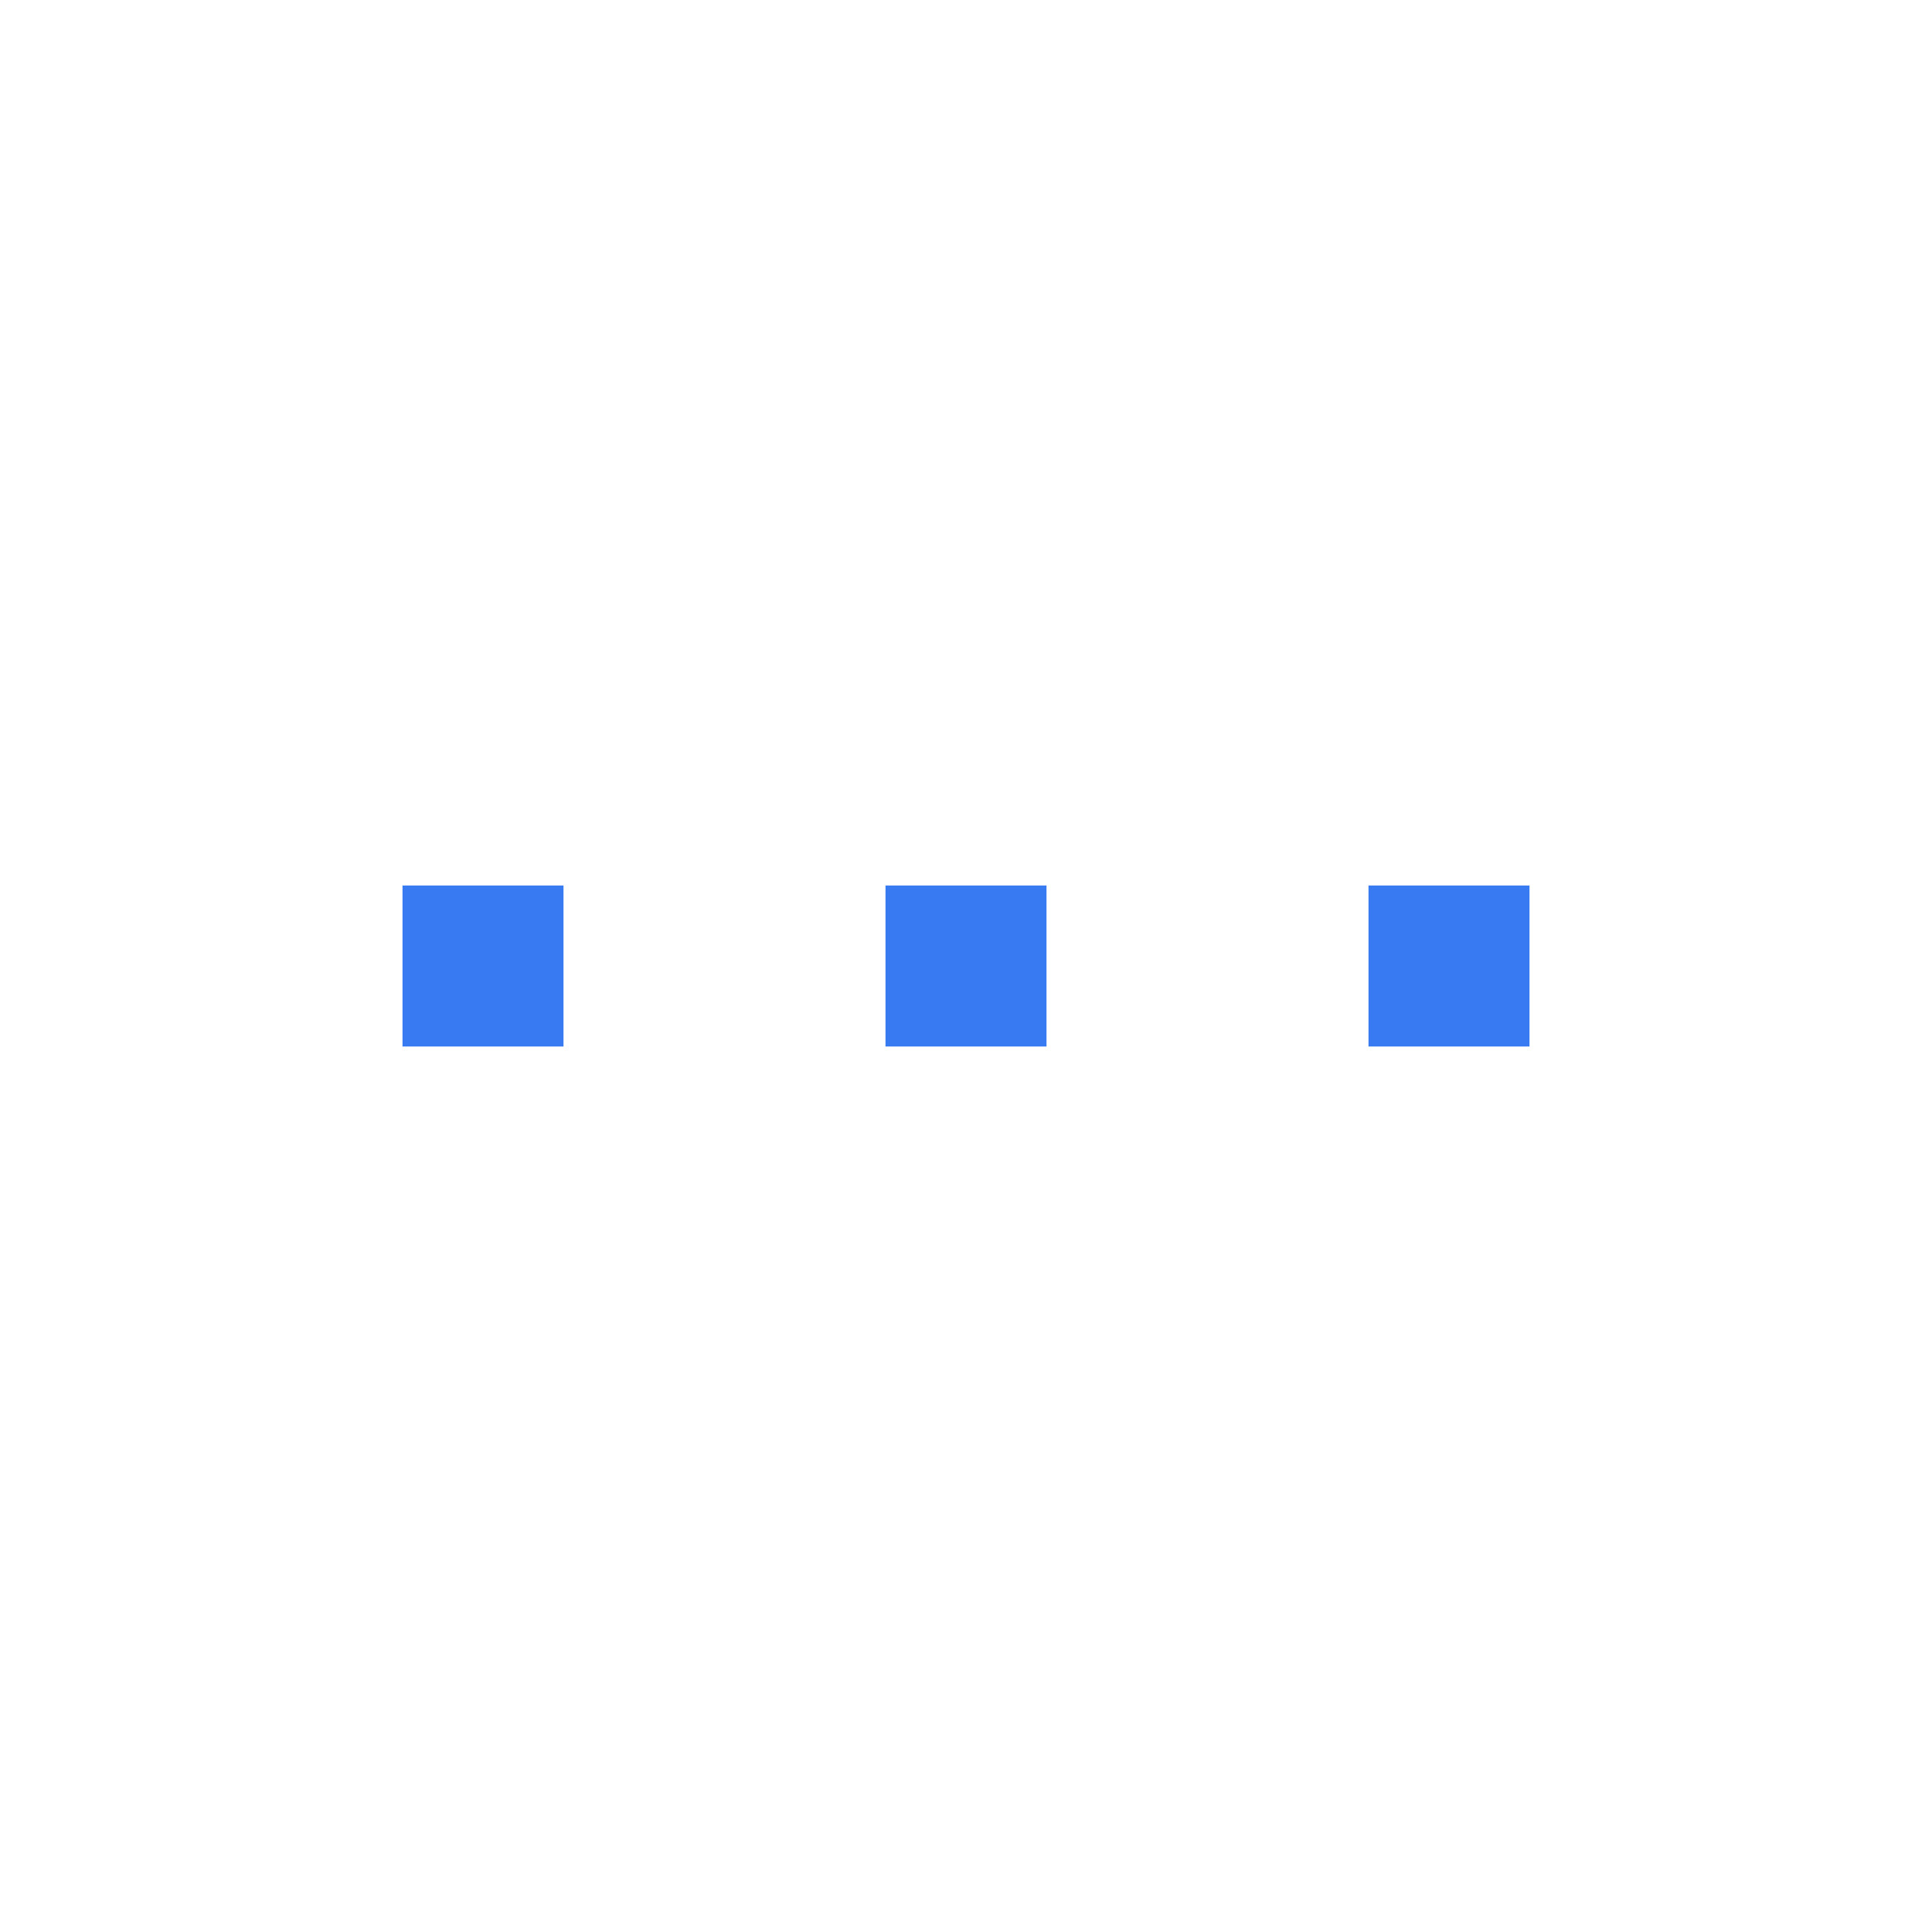
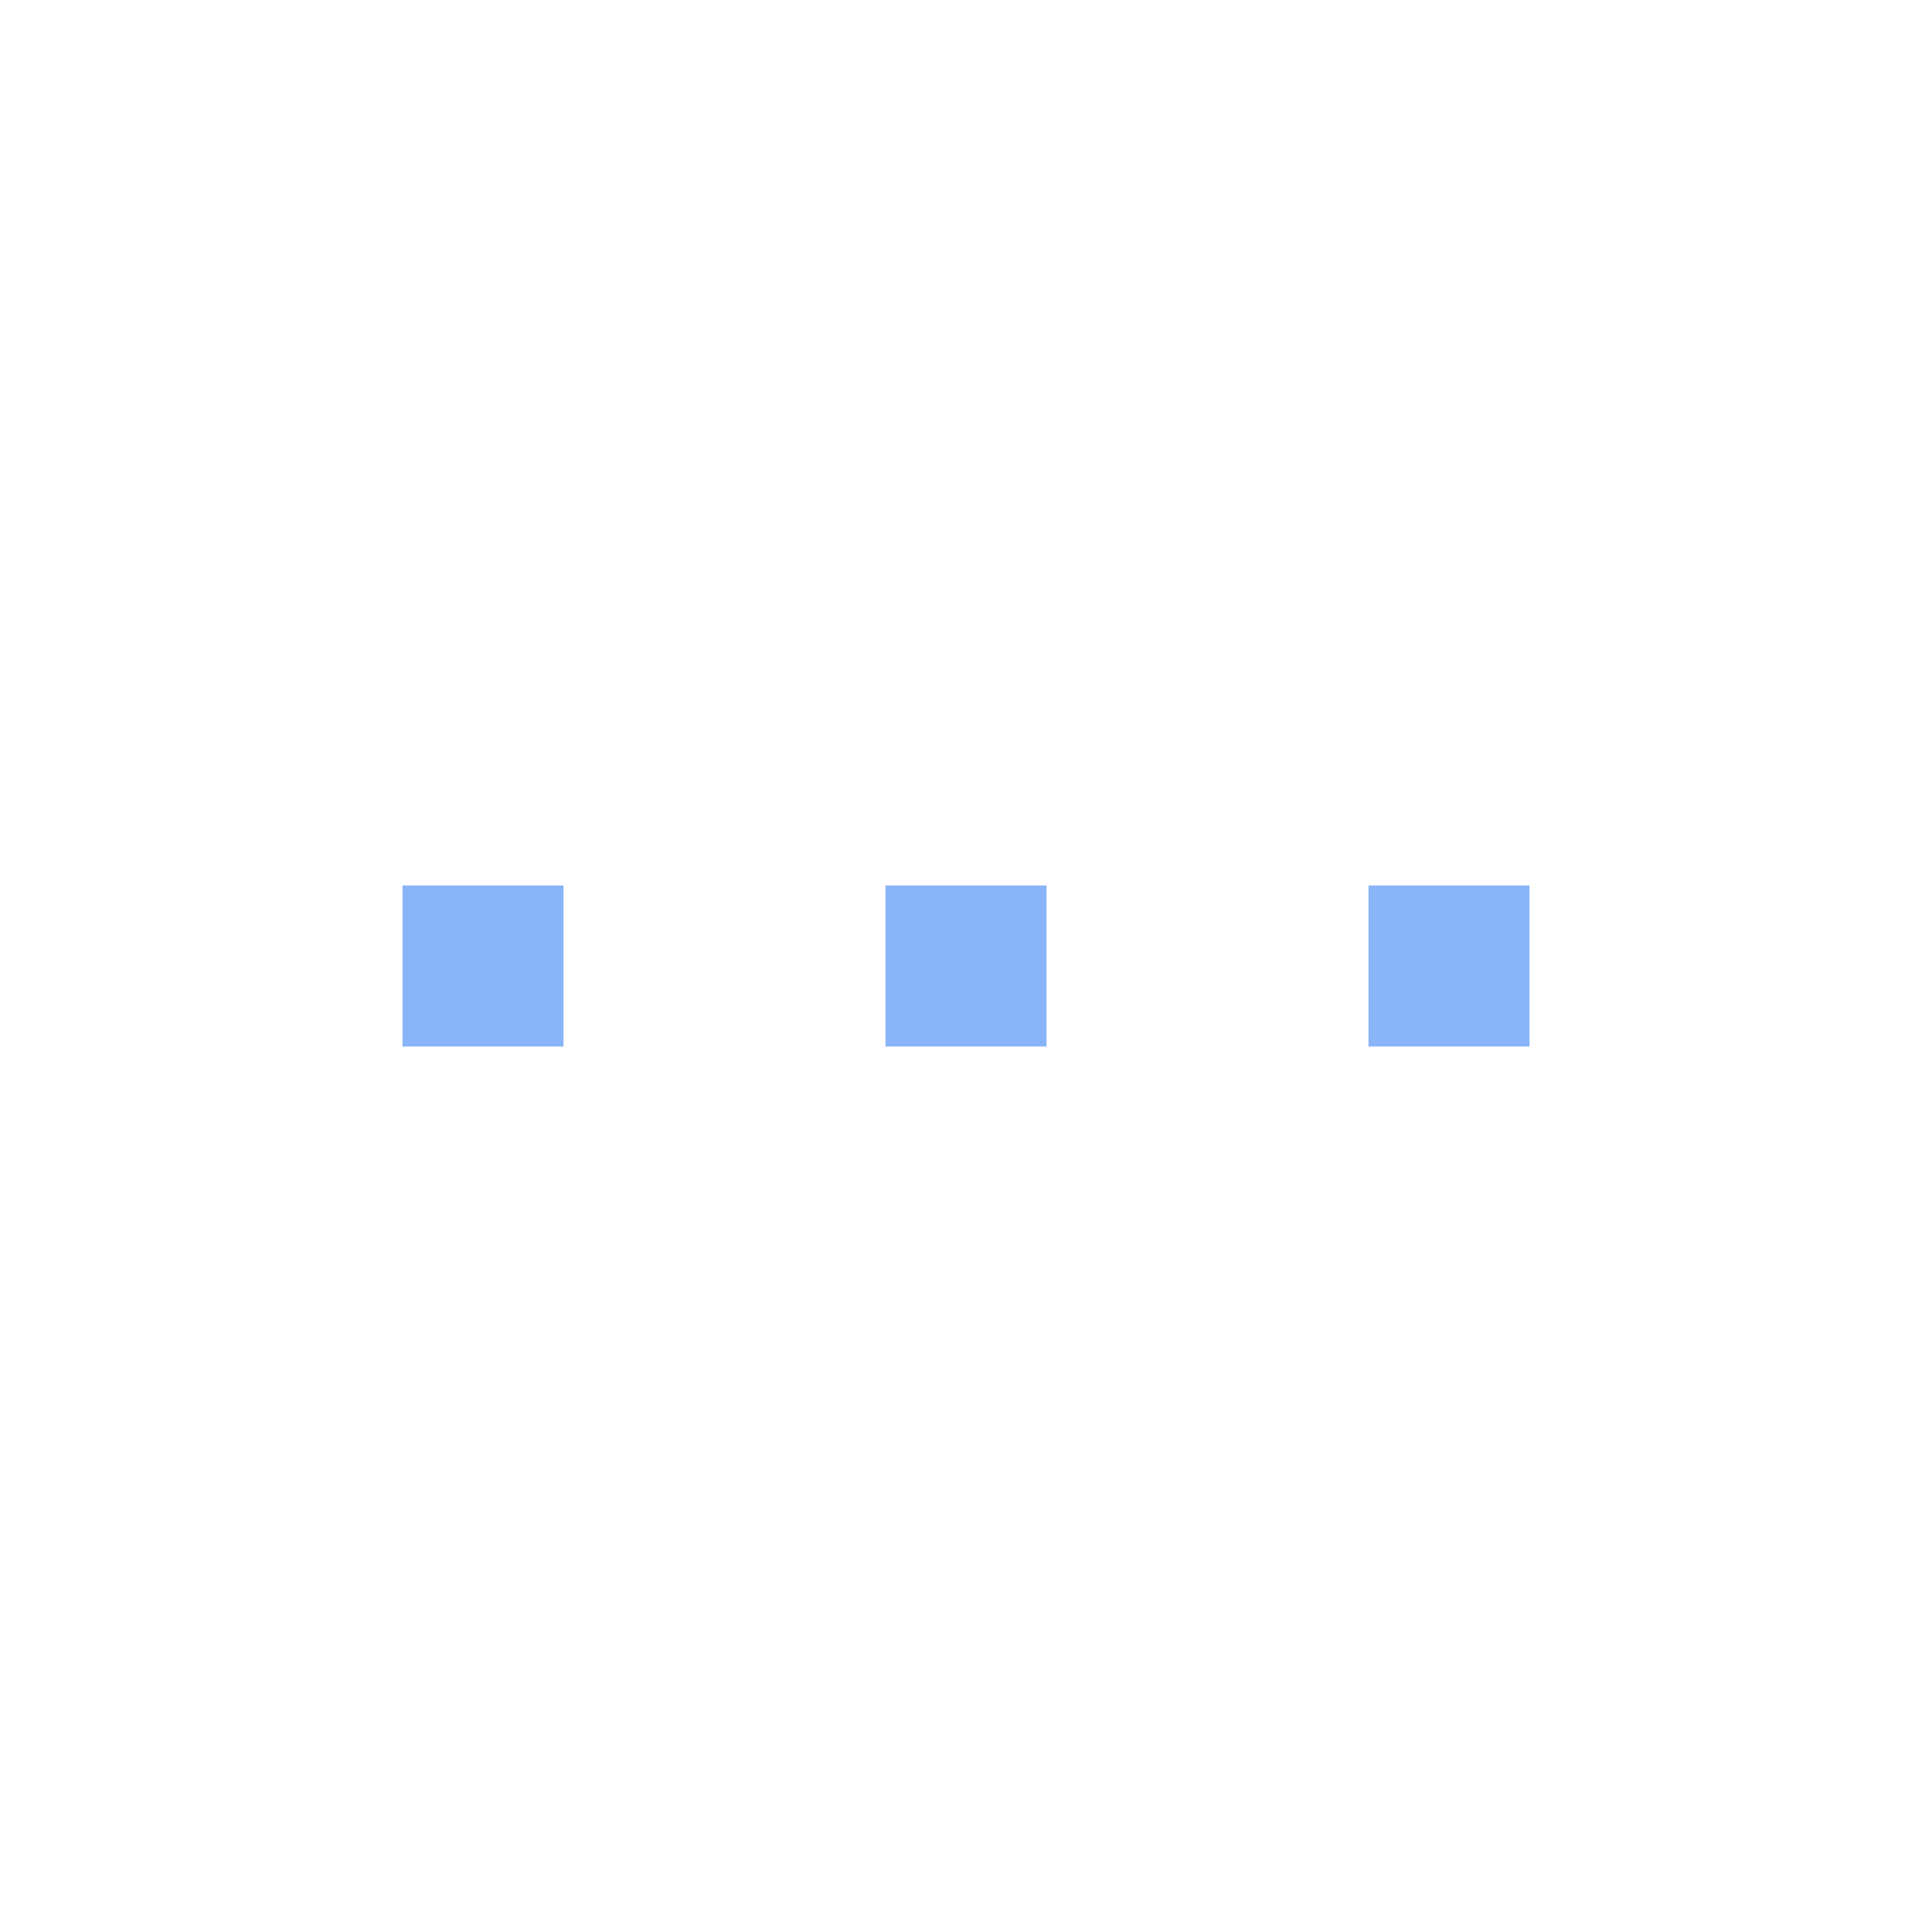
<svg xmlns="http://www.w3.org/2000/svg" width="24" height="24" id="svg11300" version="1.0" style="display:inline;enable-background:new">
  <defs id="defs3" />
  <g style="display:inline" id="layer1" transform="translate(0,-276)">
-     <rect style="opacity:1;fill:#387af2;fill-opacity:1;stroke:none;stroke-width:1;stroke-linecap:round;stroke-linejoin:miter;stroke-miterlimit:4;stroke-dasharray:none;stroke-dashoffset:0;stroke-opacity:1" id="rect4138" width="2" height="2" x="5" y="287" />
-     <rect style="display:inline;opacity:1;fill:#387af2;fill-opacity:1;stroke:none;stroke-width:1;stroke-linecap:round;stroke-linejoin:miter;stroke-miterlimit:4;stroke-dasharray:none;stroke-dashoffset:0;stroke-opacity:1;enable-background:new" id="rect4138-6" width="2" height="2" x="11" y="287" />
-     <rect style="display:inline;opacity:1;fill:#387af2;fill-opacity:1;stroke:none;stroke-width:1;stroke-linecap:round;stroke-linejoin:miter;stroke-miterlimit:4;stroke-dasharray:none;stroke-dashoffset:0;stroke-opacity:1;enable-background:new" id="rect4138-9" width="2" height="2" x="17" y="287" />
+     <rect style="opacity:1;fill:#8ab4f8;fill-opacity:1;stroke:none;stroke-width:1;stroke-linecap:round;stroke-linejoin:miter;stroke-miterlimit:4;stroke-dasharray:none;stroke-dashoffset:0;stroke-opacity:1" id="rect4138" width="2" height="2" x="5" y="287" />
+     <rect style="display:inline;opacity:1;fill:#8ab4f8;fill-opacity:1;stroke:none;stroke-width:1;stroke-linecap:round;stroke-linejoin:miter;stroke-miterlimit:4;stroke-dasharray:none;stroke-dashoffset:0;stroke-opacity:1;enable-background:new" id="rect4138-6" width="2" height="2" x="11" y="287" />
+     <rect style="display:inline;opacity:1;fill:#8ab4f8;fill-opacity:1;stroke:none;stroke-width:1;stroke-linecap:round;stroke-linejoin:miter;stroke-miterlimit:4;stroke-dasharray:none;stroke-dashoffset:0;stroke-opacity:1;enable-background:new" id="rect4138-9" width="2" height="2" x="17" y="287" />
  </g>
</svg>
